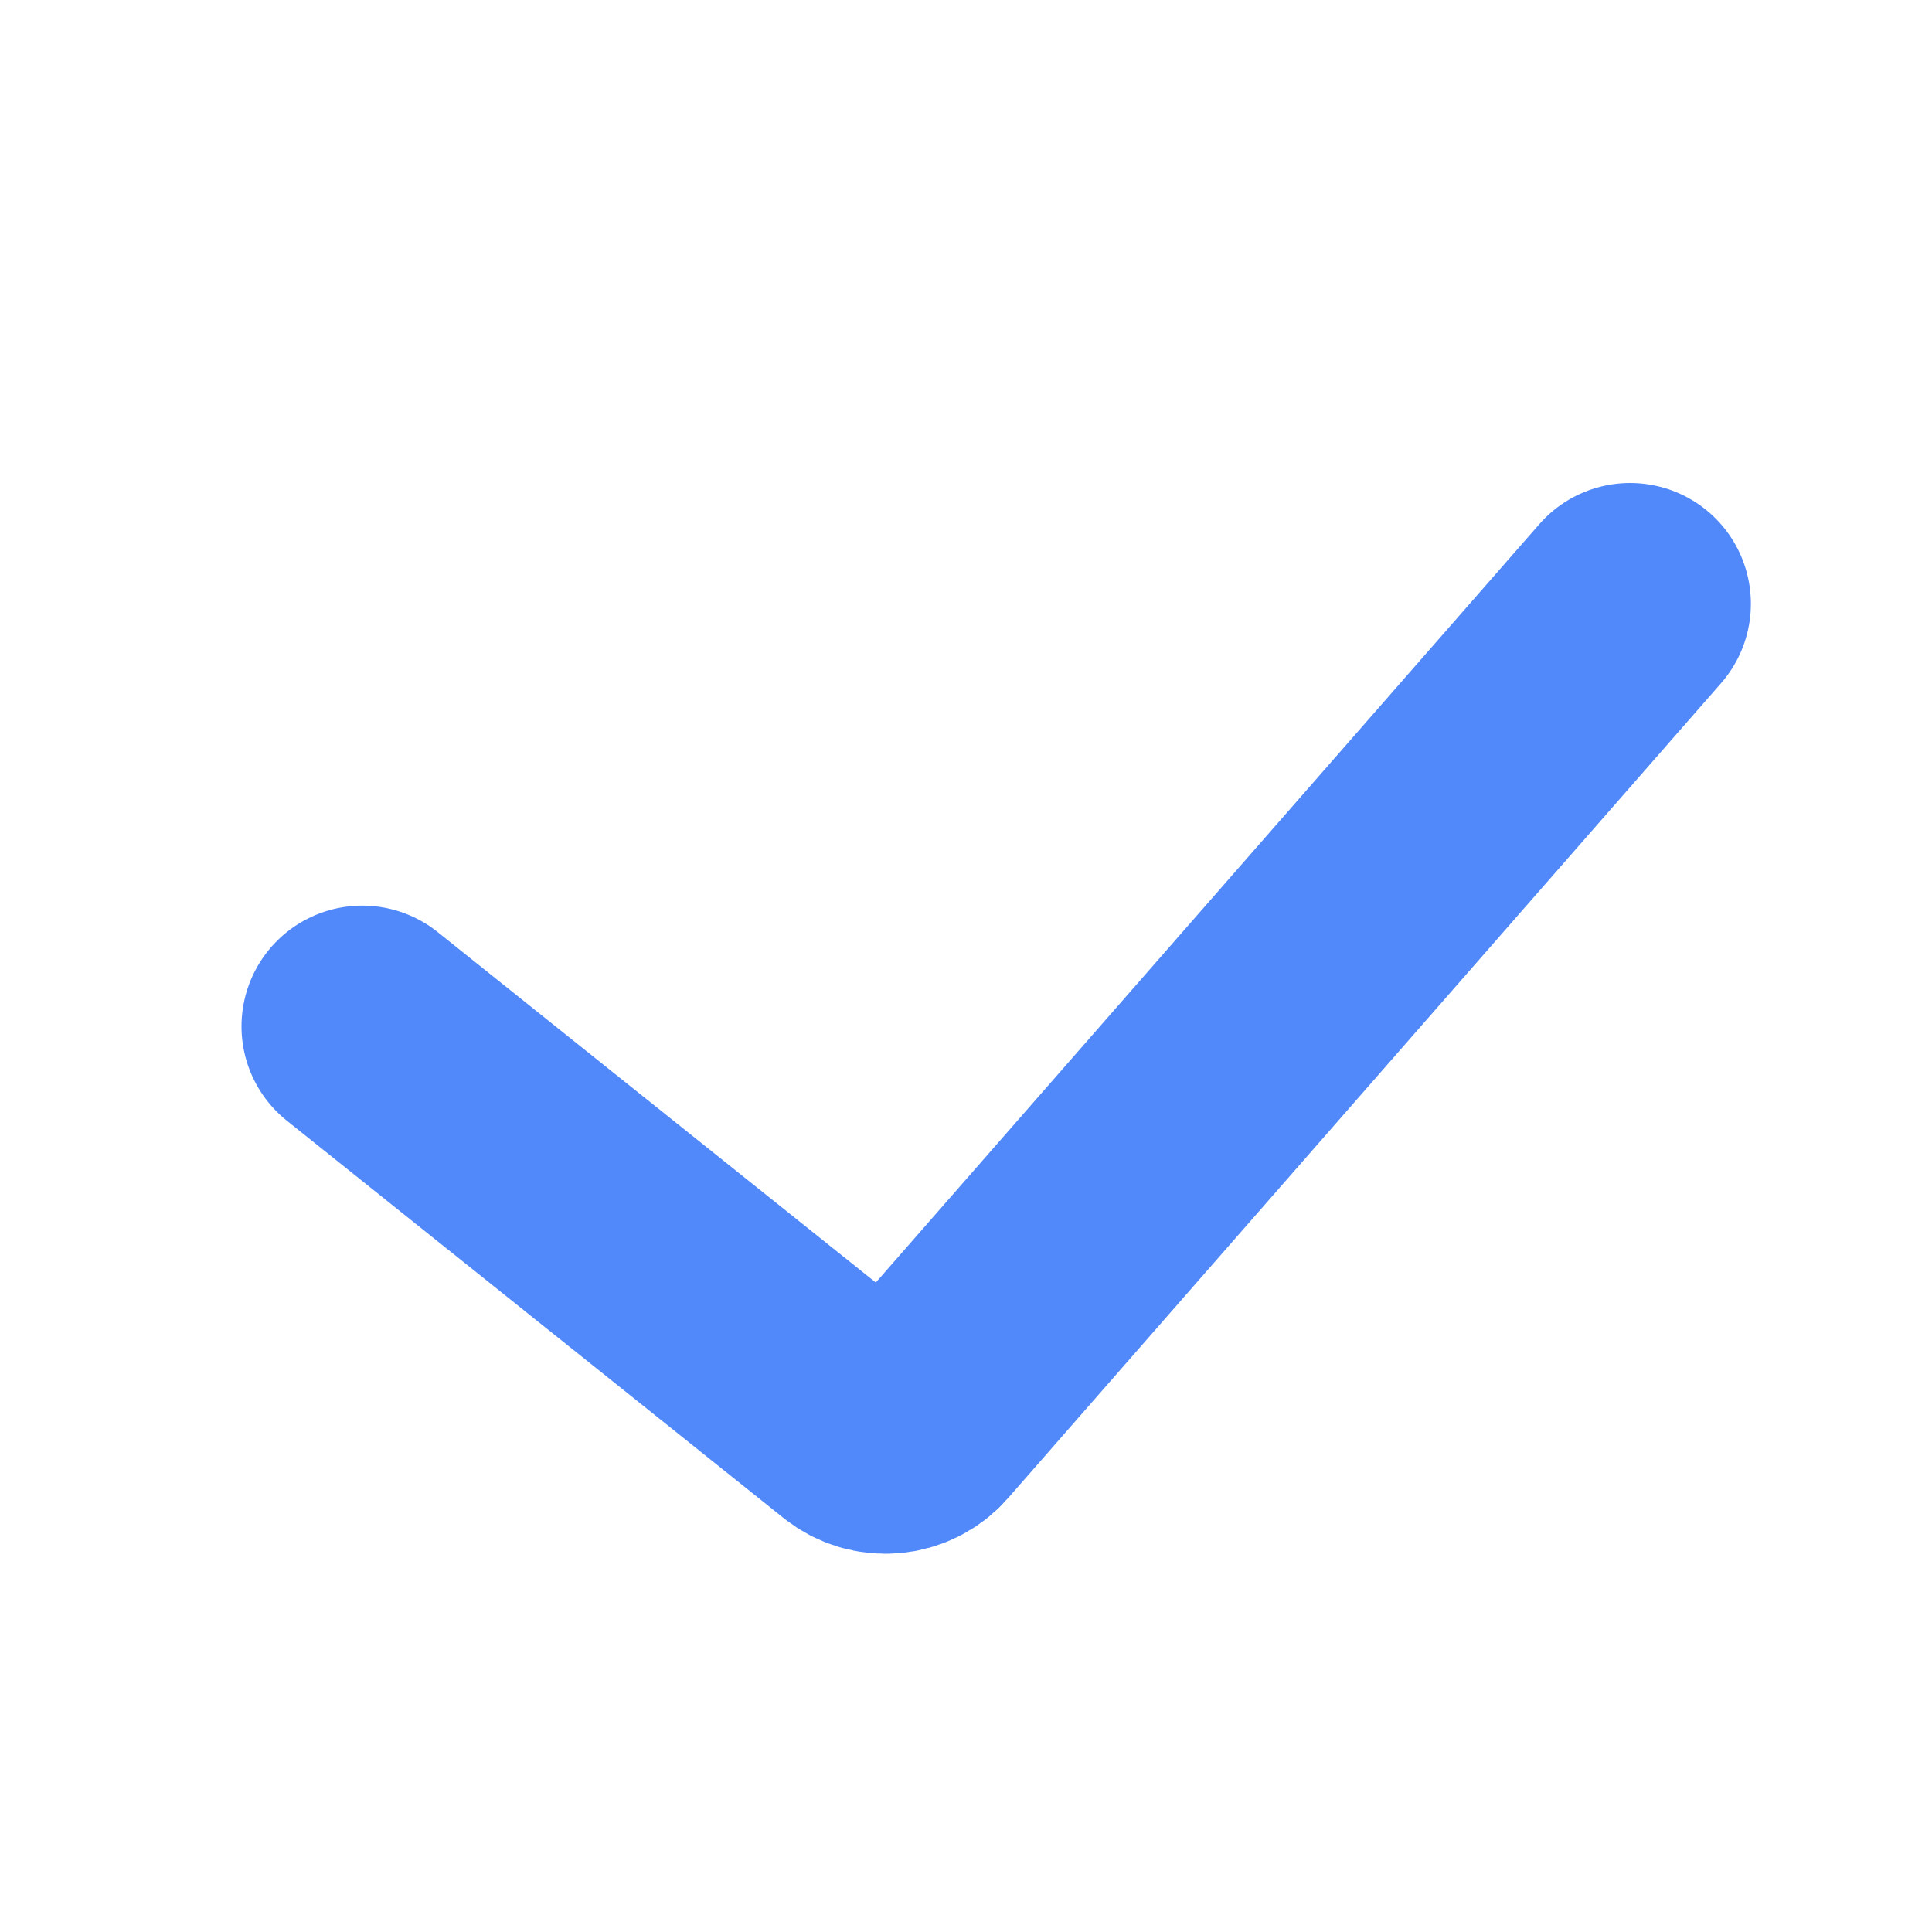
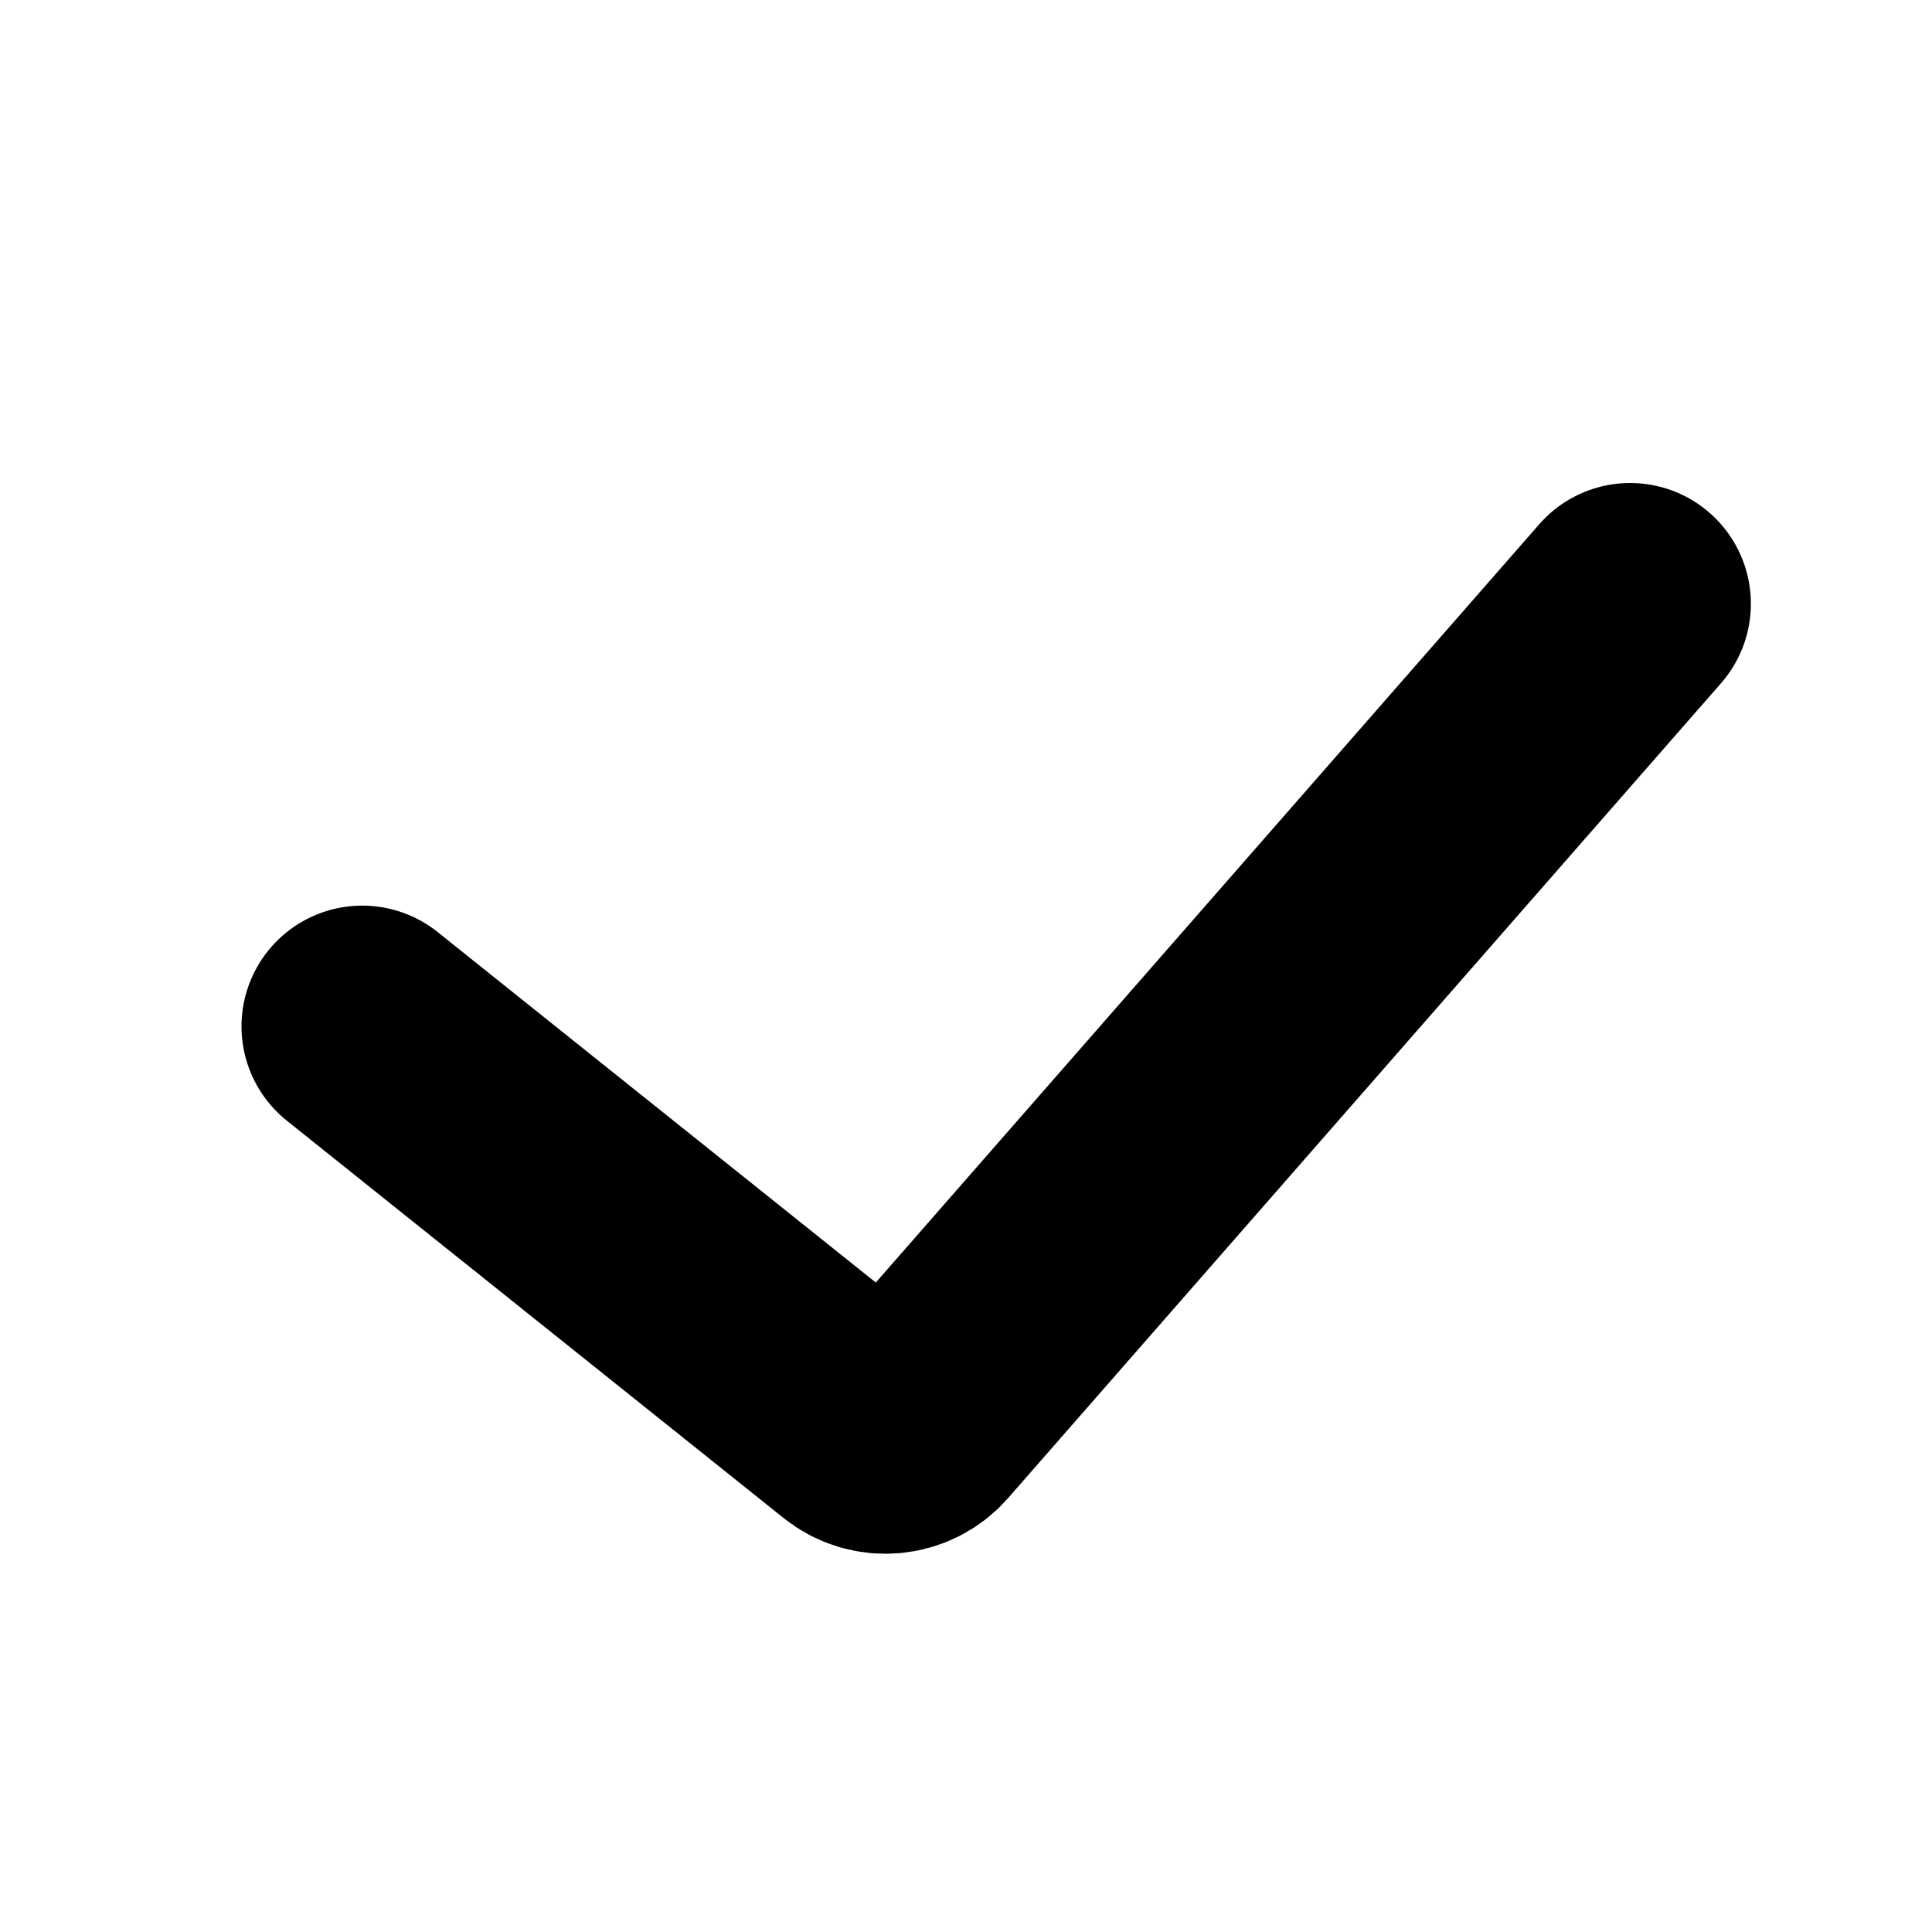
<svg xmlns="http://www.w3.org/2000/svg" fill="none" viewBox="0 0 16 16">
-   <path stroke="#5189fa" stroke-linecap="round" stroke-width="2" d="m3 8.5 4.113 3.29a.35.35 0 0 0 .483-.042L13.5 5" />
+   <path stroke="currentColor" stroke-linecap="round" stroke-width="2" d="m3 8.5 4.113 3.29a.35.35 0 0 0 .483-.042L13.5 5" />
</svg>
